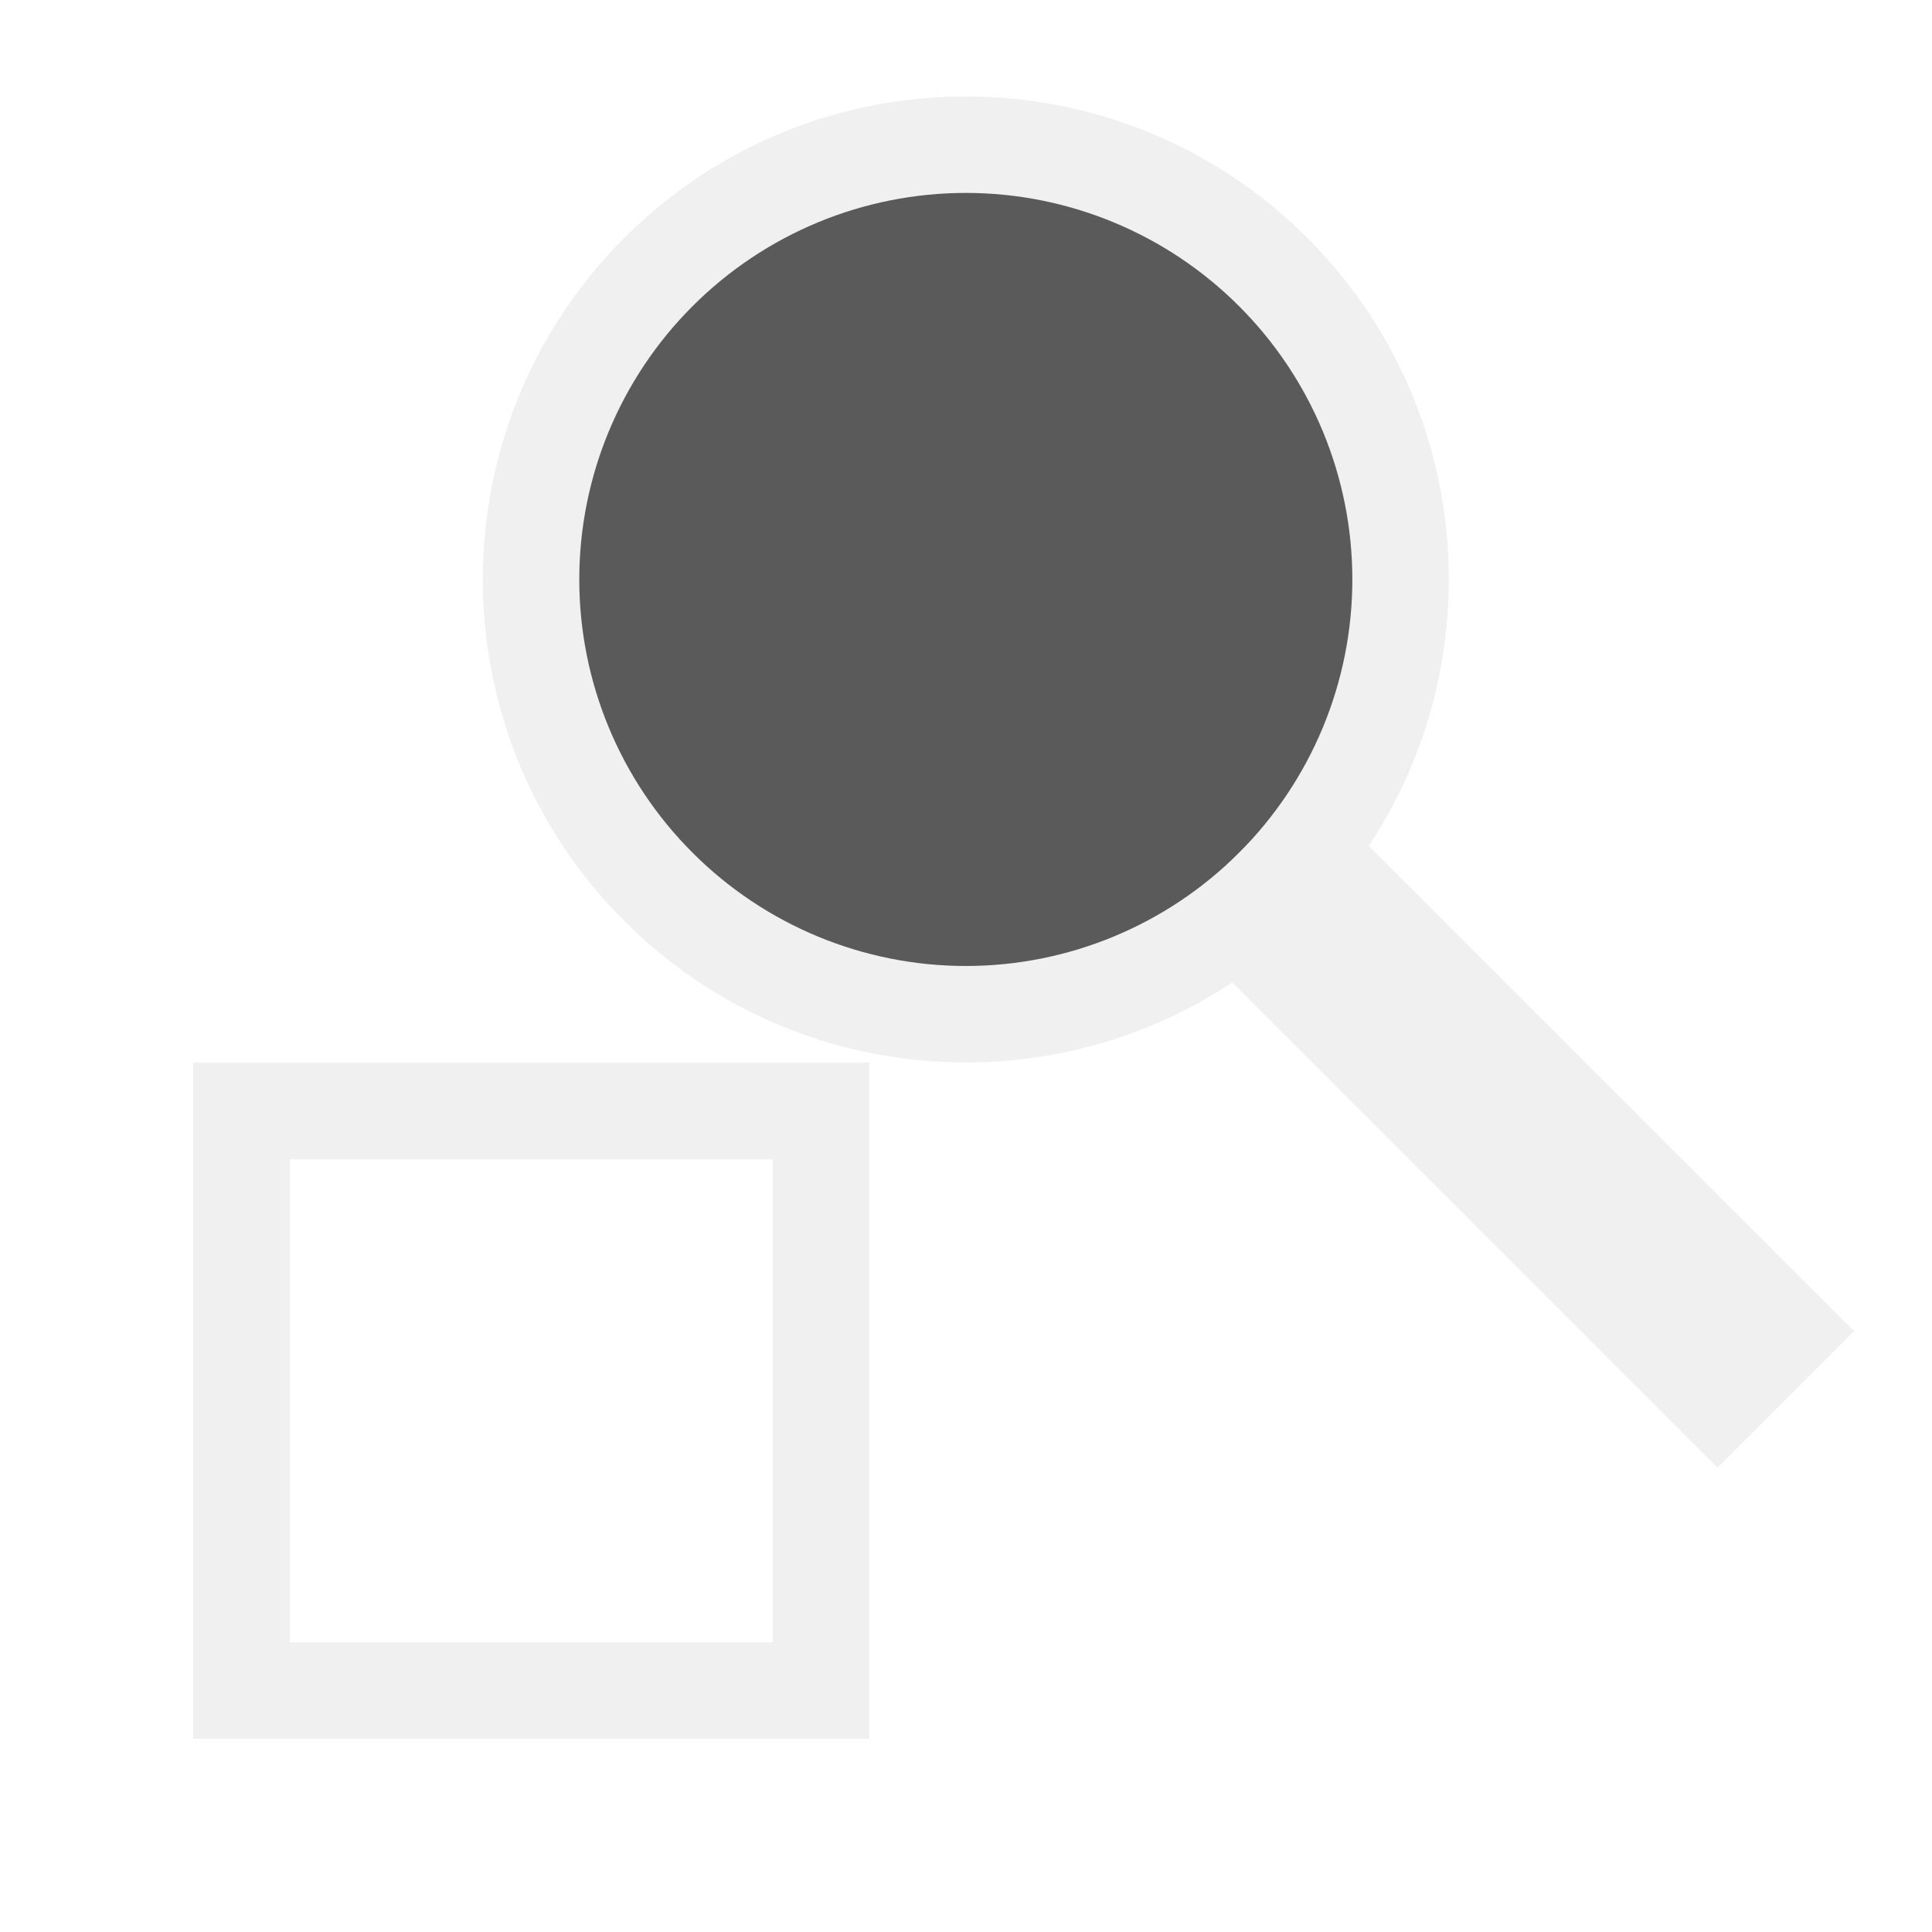
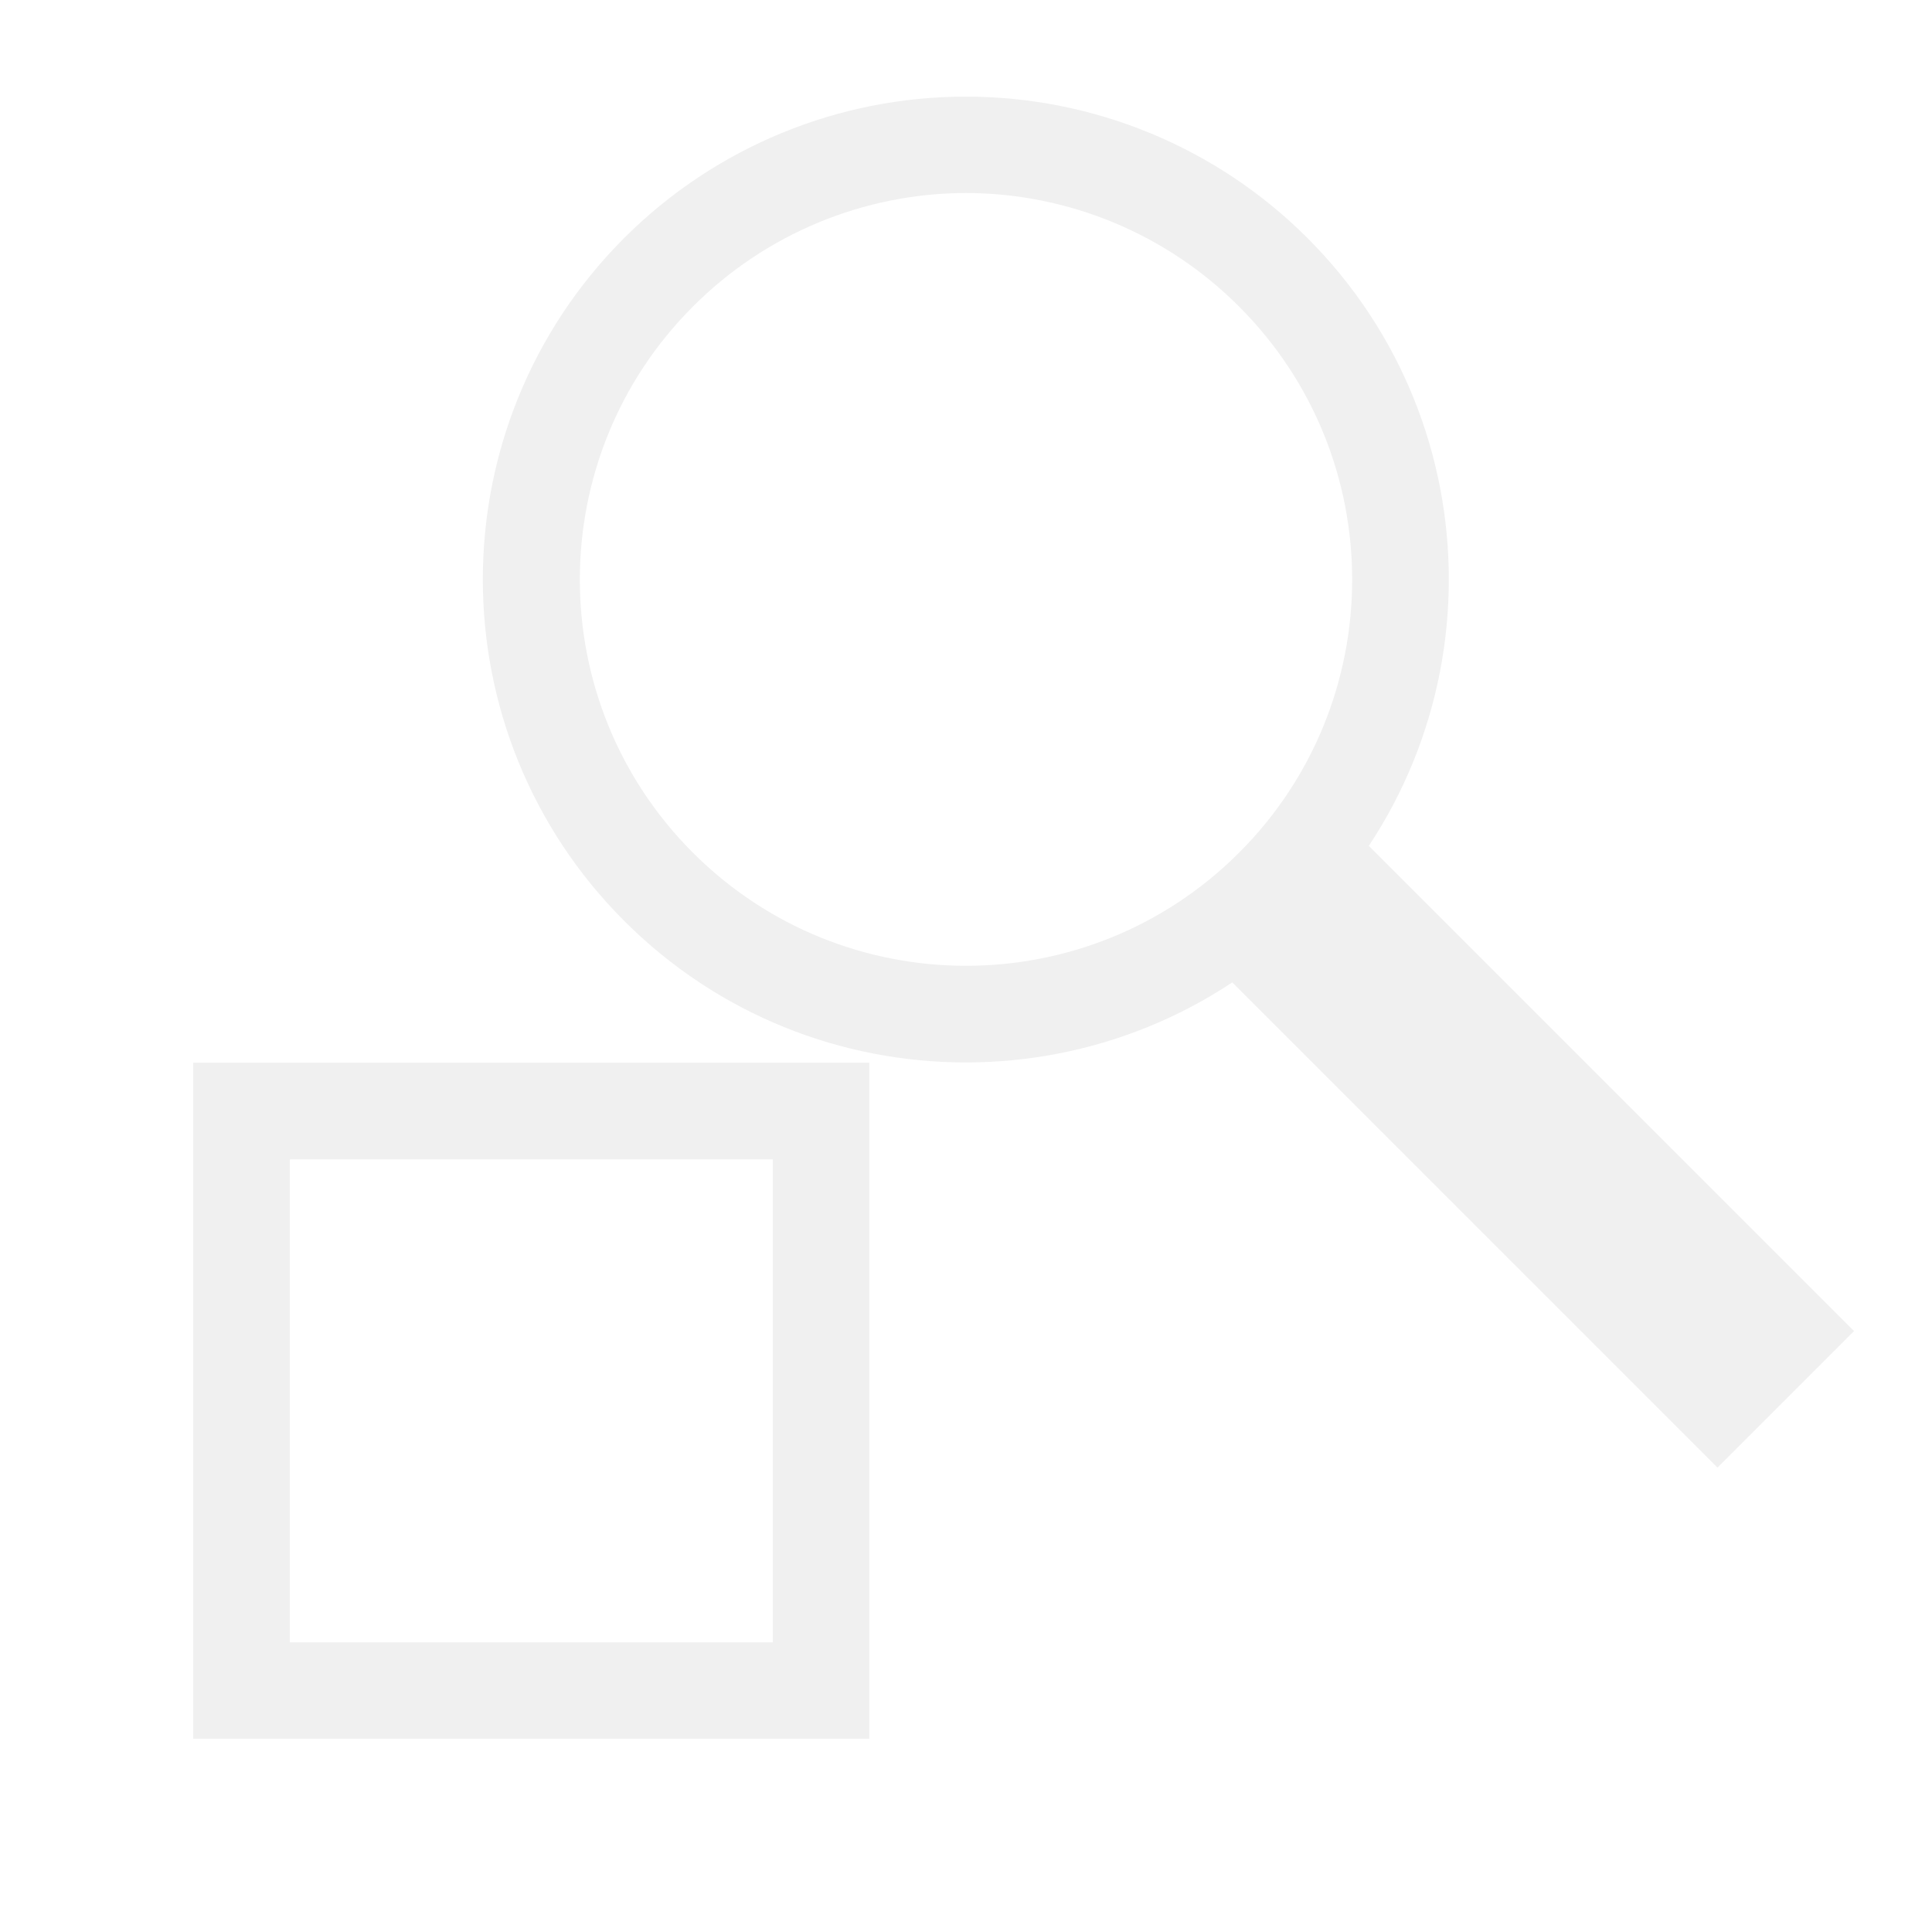
<svg xmlns="http://www.w3.org/2000/svg" width="20" height="20" viewBox="0 0 5.292 5.292" version="1.1" id="svg8">
  <defs id="defs2" />
  <g id="layer1" transform="translate(0,-291.7083)">
    <g id="ForwardPlayback">
-       <path style="fill:#f0f0f0;stroke-width:0.265" d="m 1.71,292.36 a 1.323,1.323 0 0 0 2.4e-6,1.871 1.323,1.323 0 0 0 1.871,-1e-5 1.323,1.323 0 0 0 4.8e-6,-1.871 1.323,1.323 0 0 0 -1.871,0 z" id="path927" />
-       <path style="fill:#5a5a5a;stroke-width:0.265;fill-opacity:1" d="m 1.897,292.547 a 1.058,1.058 0 0 1 1.497,10e-6 1.058,1.058 0 0 1 -2.3e-6,1.497 1.058,1.058 0 0 1 -1.497,0 1.058,1.058 0 0 1 -4.7e-6,-1.497 z" id="path829" />
+       <path id="path927" style="fill:#f0f0f0;stroke-width:0.265" d="M 2.646 291.973 A 1.323 1.323 0 0 0 1.71 292.36 A 1.323 1.323 0 0 0 1.71 294.231 A 1.323 1.323 0 0 0 3.581 294.231 A 1.323 1.323 0 0 0 3.581 292.36 A 1.323 1.323 0 0 0 2.646 291.973 z M 2.646 292.237 A 1.058 1.058 0 0 1 3.394 292.548 A 1.058 1.058 0 0 1 3.394 294.044 A 1.058 1.058 0 0 1 1.898 294.044 A 1.058 1.058 0 0 1 1.898 292.548 A 1.058 1.058 0 0 1 2.646 292.237 z " />
      <rect style="fill:#f0f0f0;stroke-width:0.265" id="rect1034" width="0.529" height="2.117" x="-205.785" y="210.321" transform="rotate(-45)" />
      <path id="rect1243" style="fill:#f0f0f0;stroke-width:0.286" d="m 0.529,294.619 0,1.852 1.852,0 v -1.852 z m 0.265,0.265 H 2.117 v 1.323 l -1.323,0 z" />
    </g>
  </g>
</svg>
